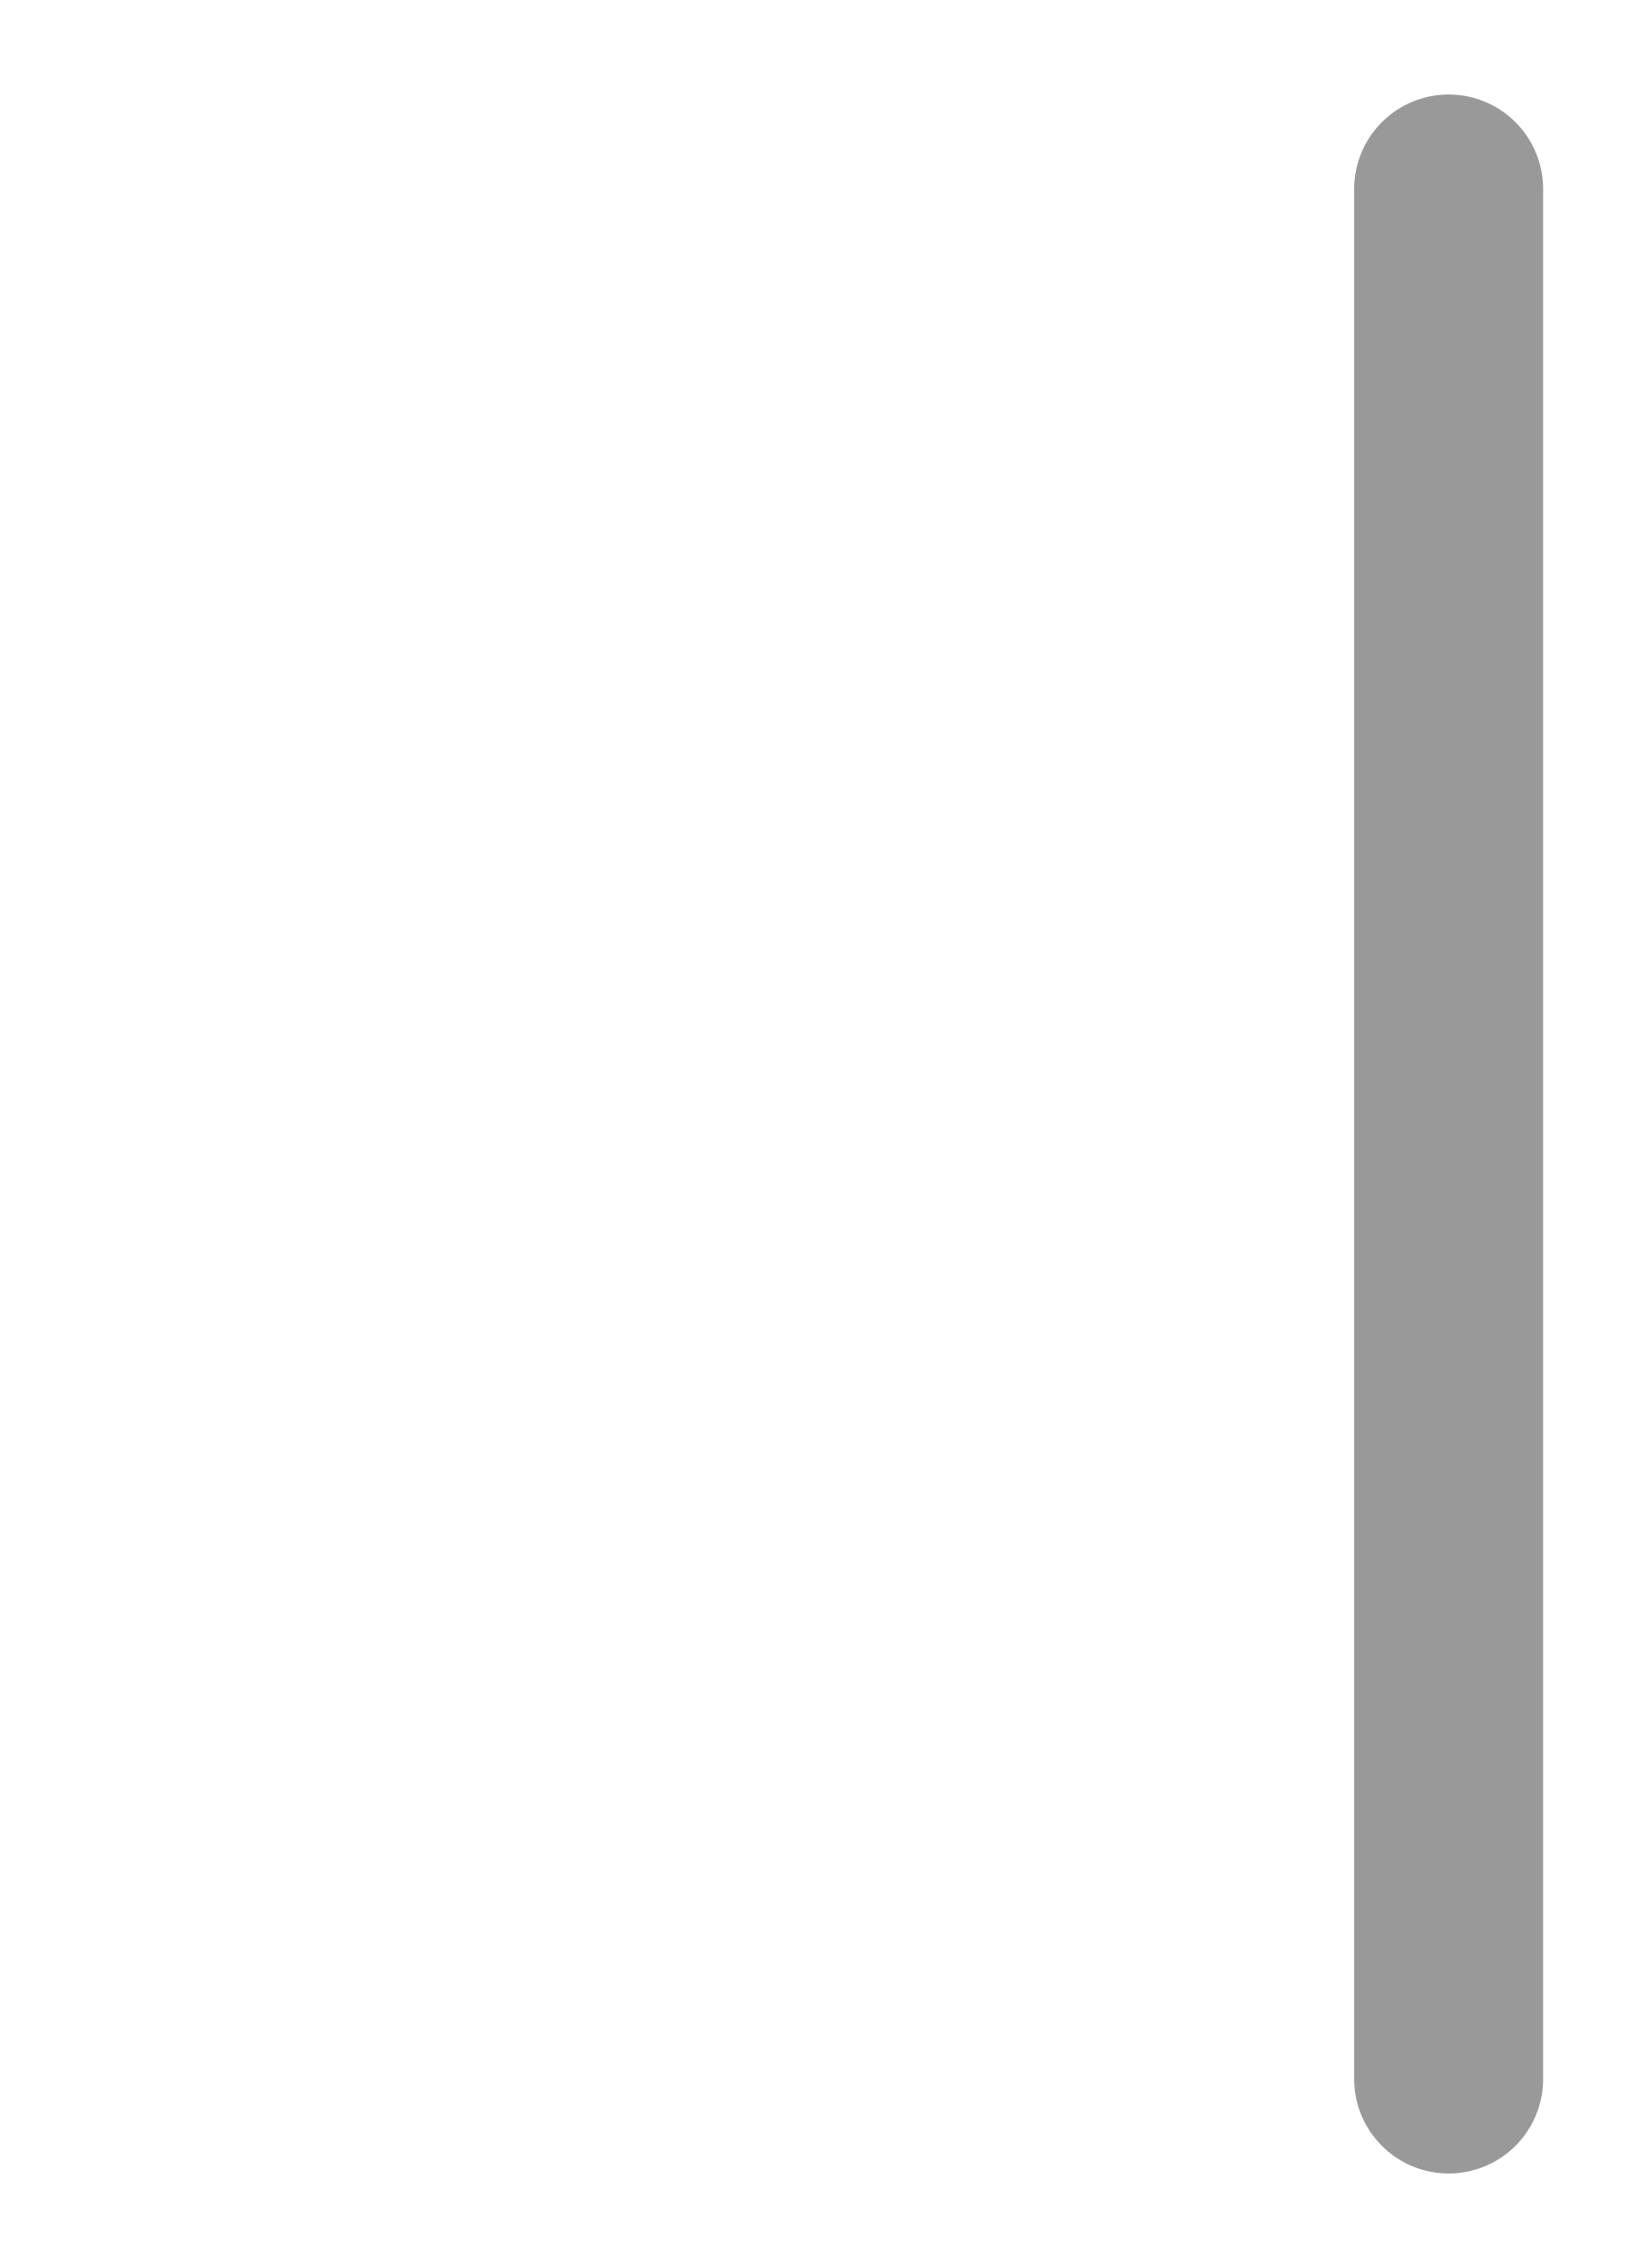
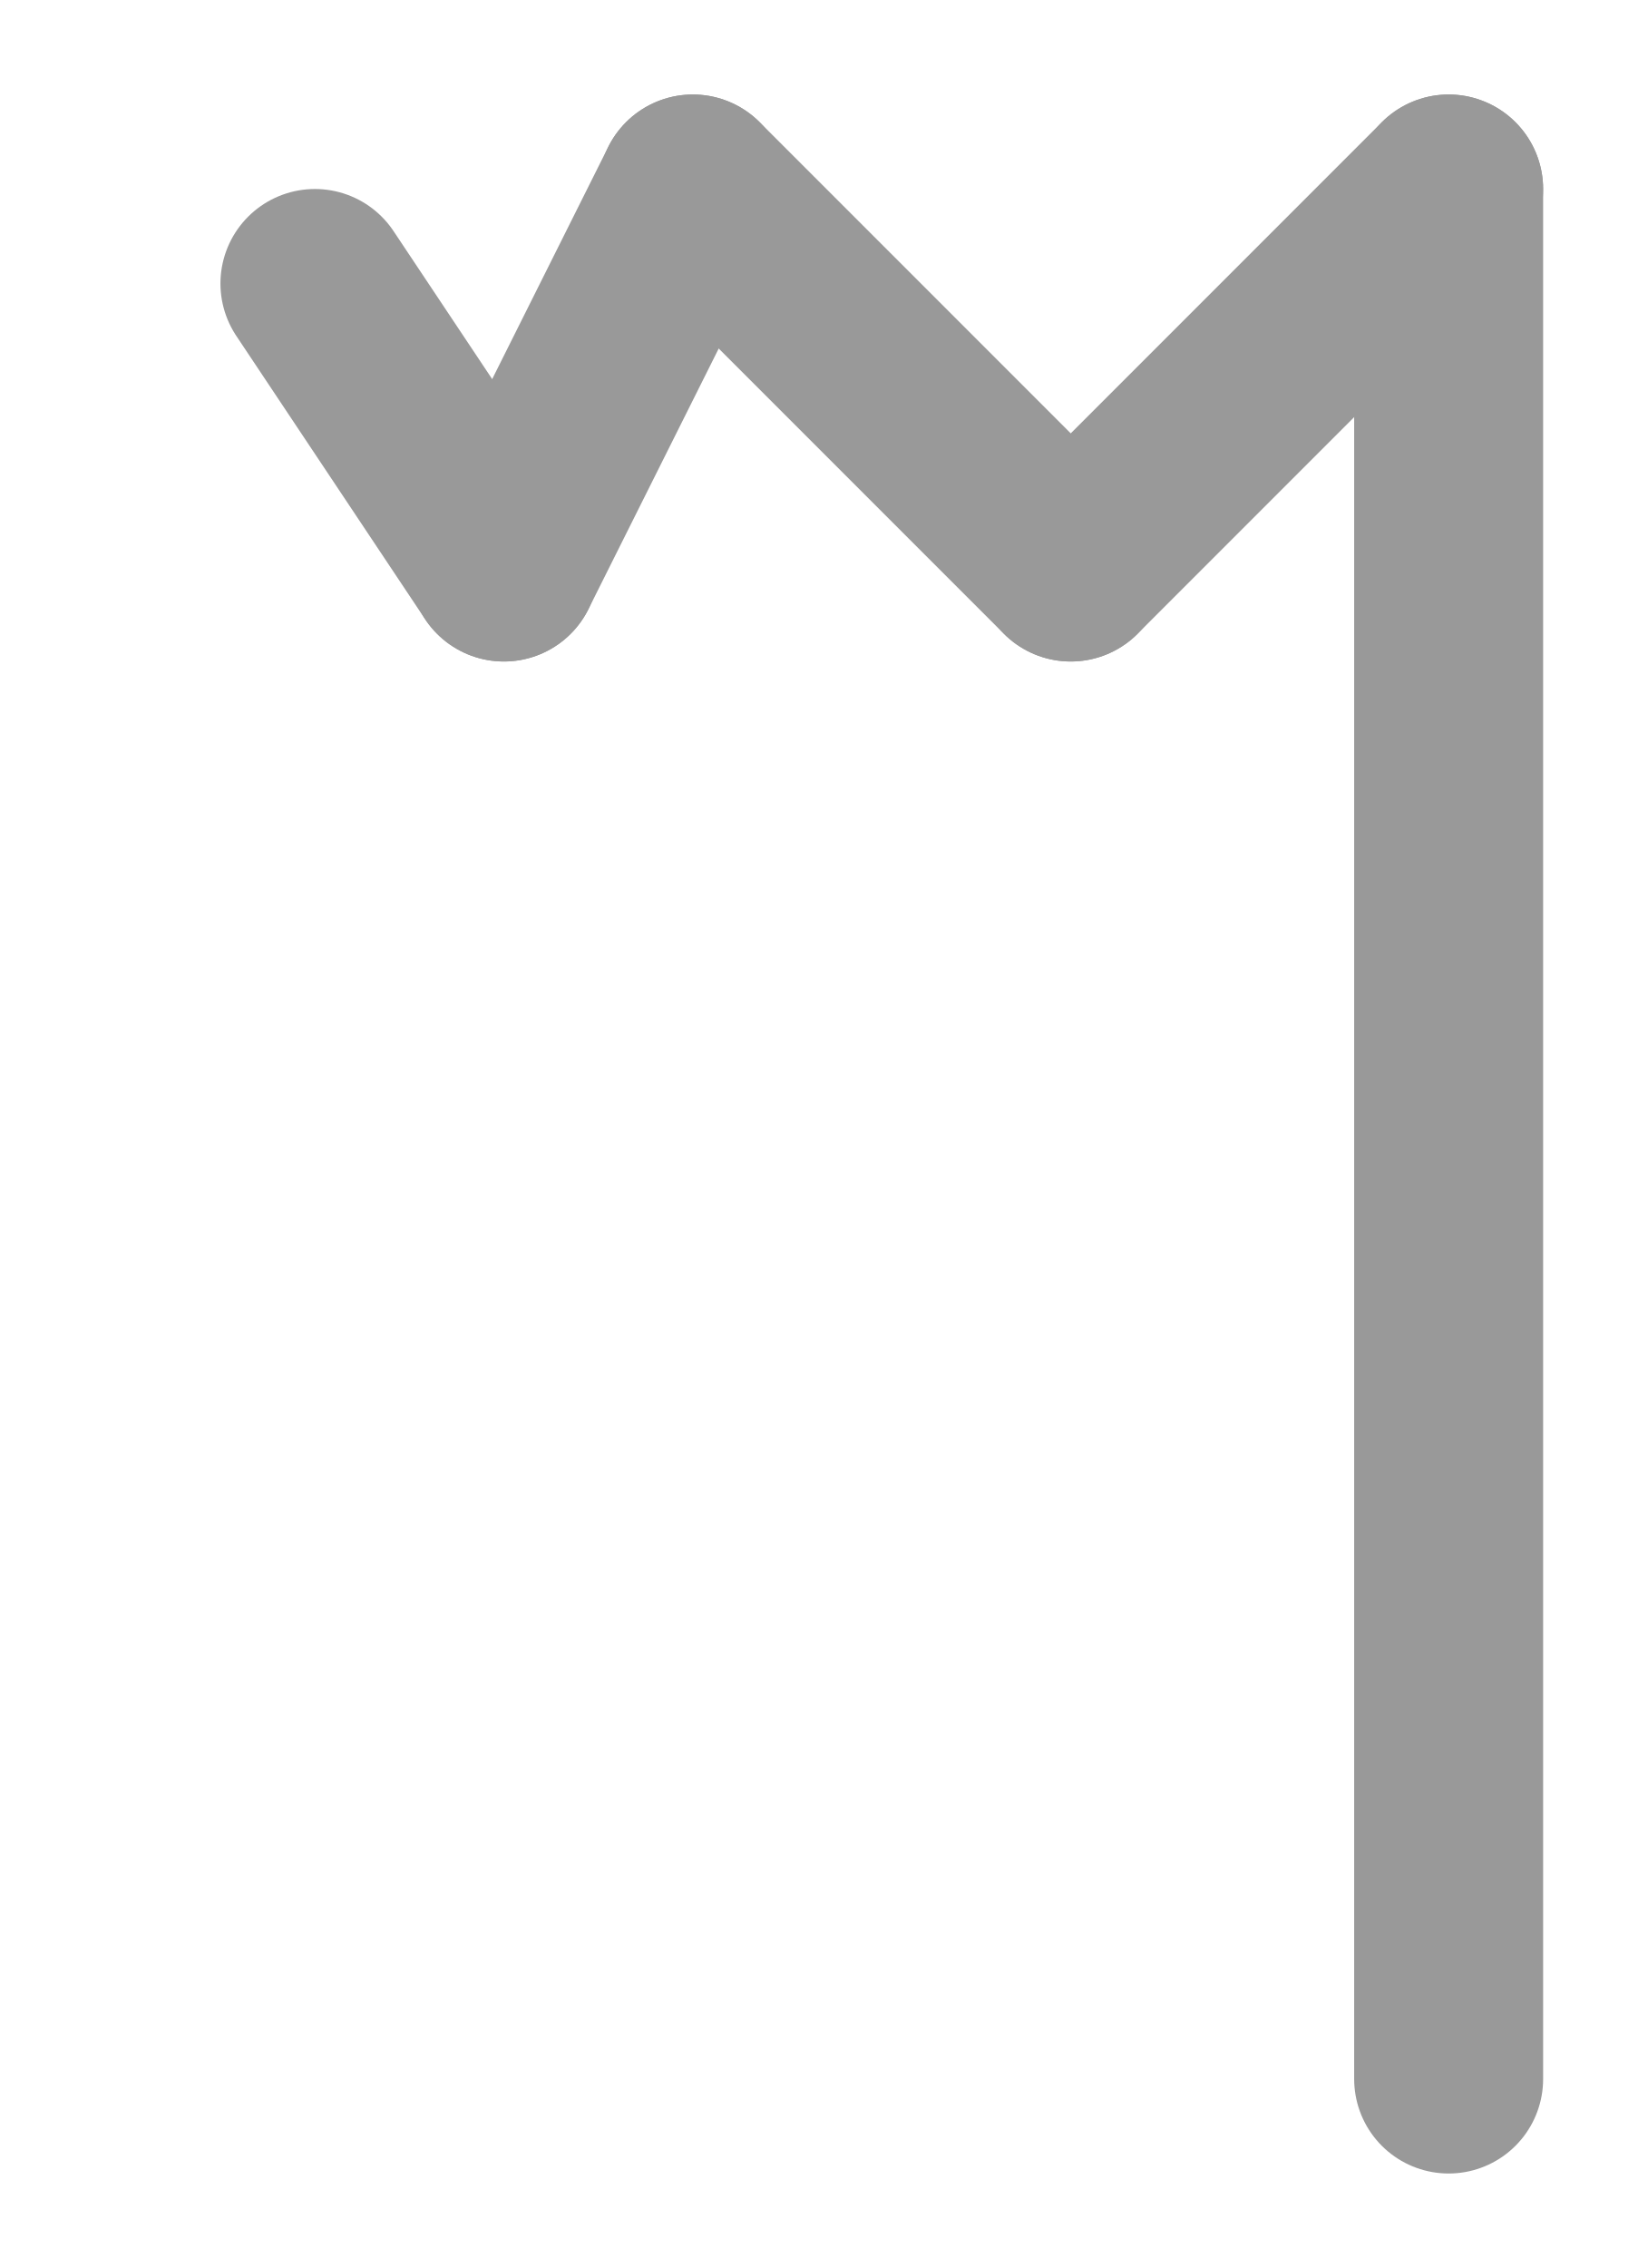
<svg xmlns="http://www.w3.org/2000/svg" version="1.0" id="EtruscanArchaicM-01" x="0px" y="0px" width="130" height="180">
  <line fill="none" stroke="#999" stroke-width="15" stroke-linecap="round" stroke-linejoin="round" x1="115" y1="15" x2="115" y2="165" />
+   <line fill="none" stroke="#999" stroke-width="15" stroke-linecap="round" stroke-linejoin="round" x1="115" y1="15" x2="85.0" y2="45.0" />
+   <line fill="none" stroke="#999" stroke-width="15" stroke-linecap="round" stroke-linejoin="round" x1="85.0" y1="45.0" x2="55.0" y2="15" />
+   <line fill="none" stroke="#999" stroke-width="15" stroke-linecap="round" stroke-linejoin="round" x1="55.0" y1="15" x2="40.0" y2="45.0" />
+   <line fill="none" stroke="#999" stroke-width="15" stroke-linecap="round" stroke-linejoin="round" x1="40.0" y1="45.0" x2="25.0" y2="22.5" />
</svg>
